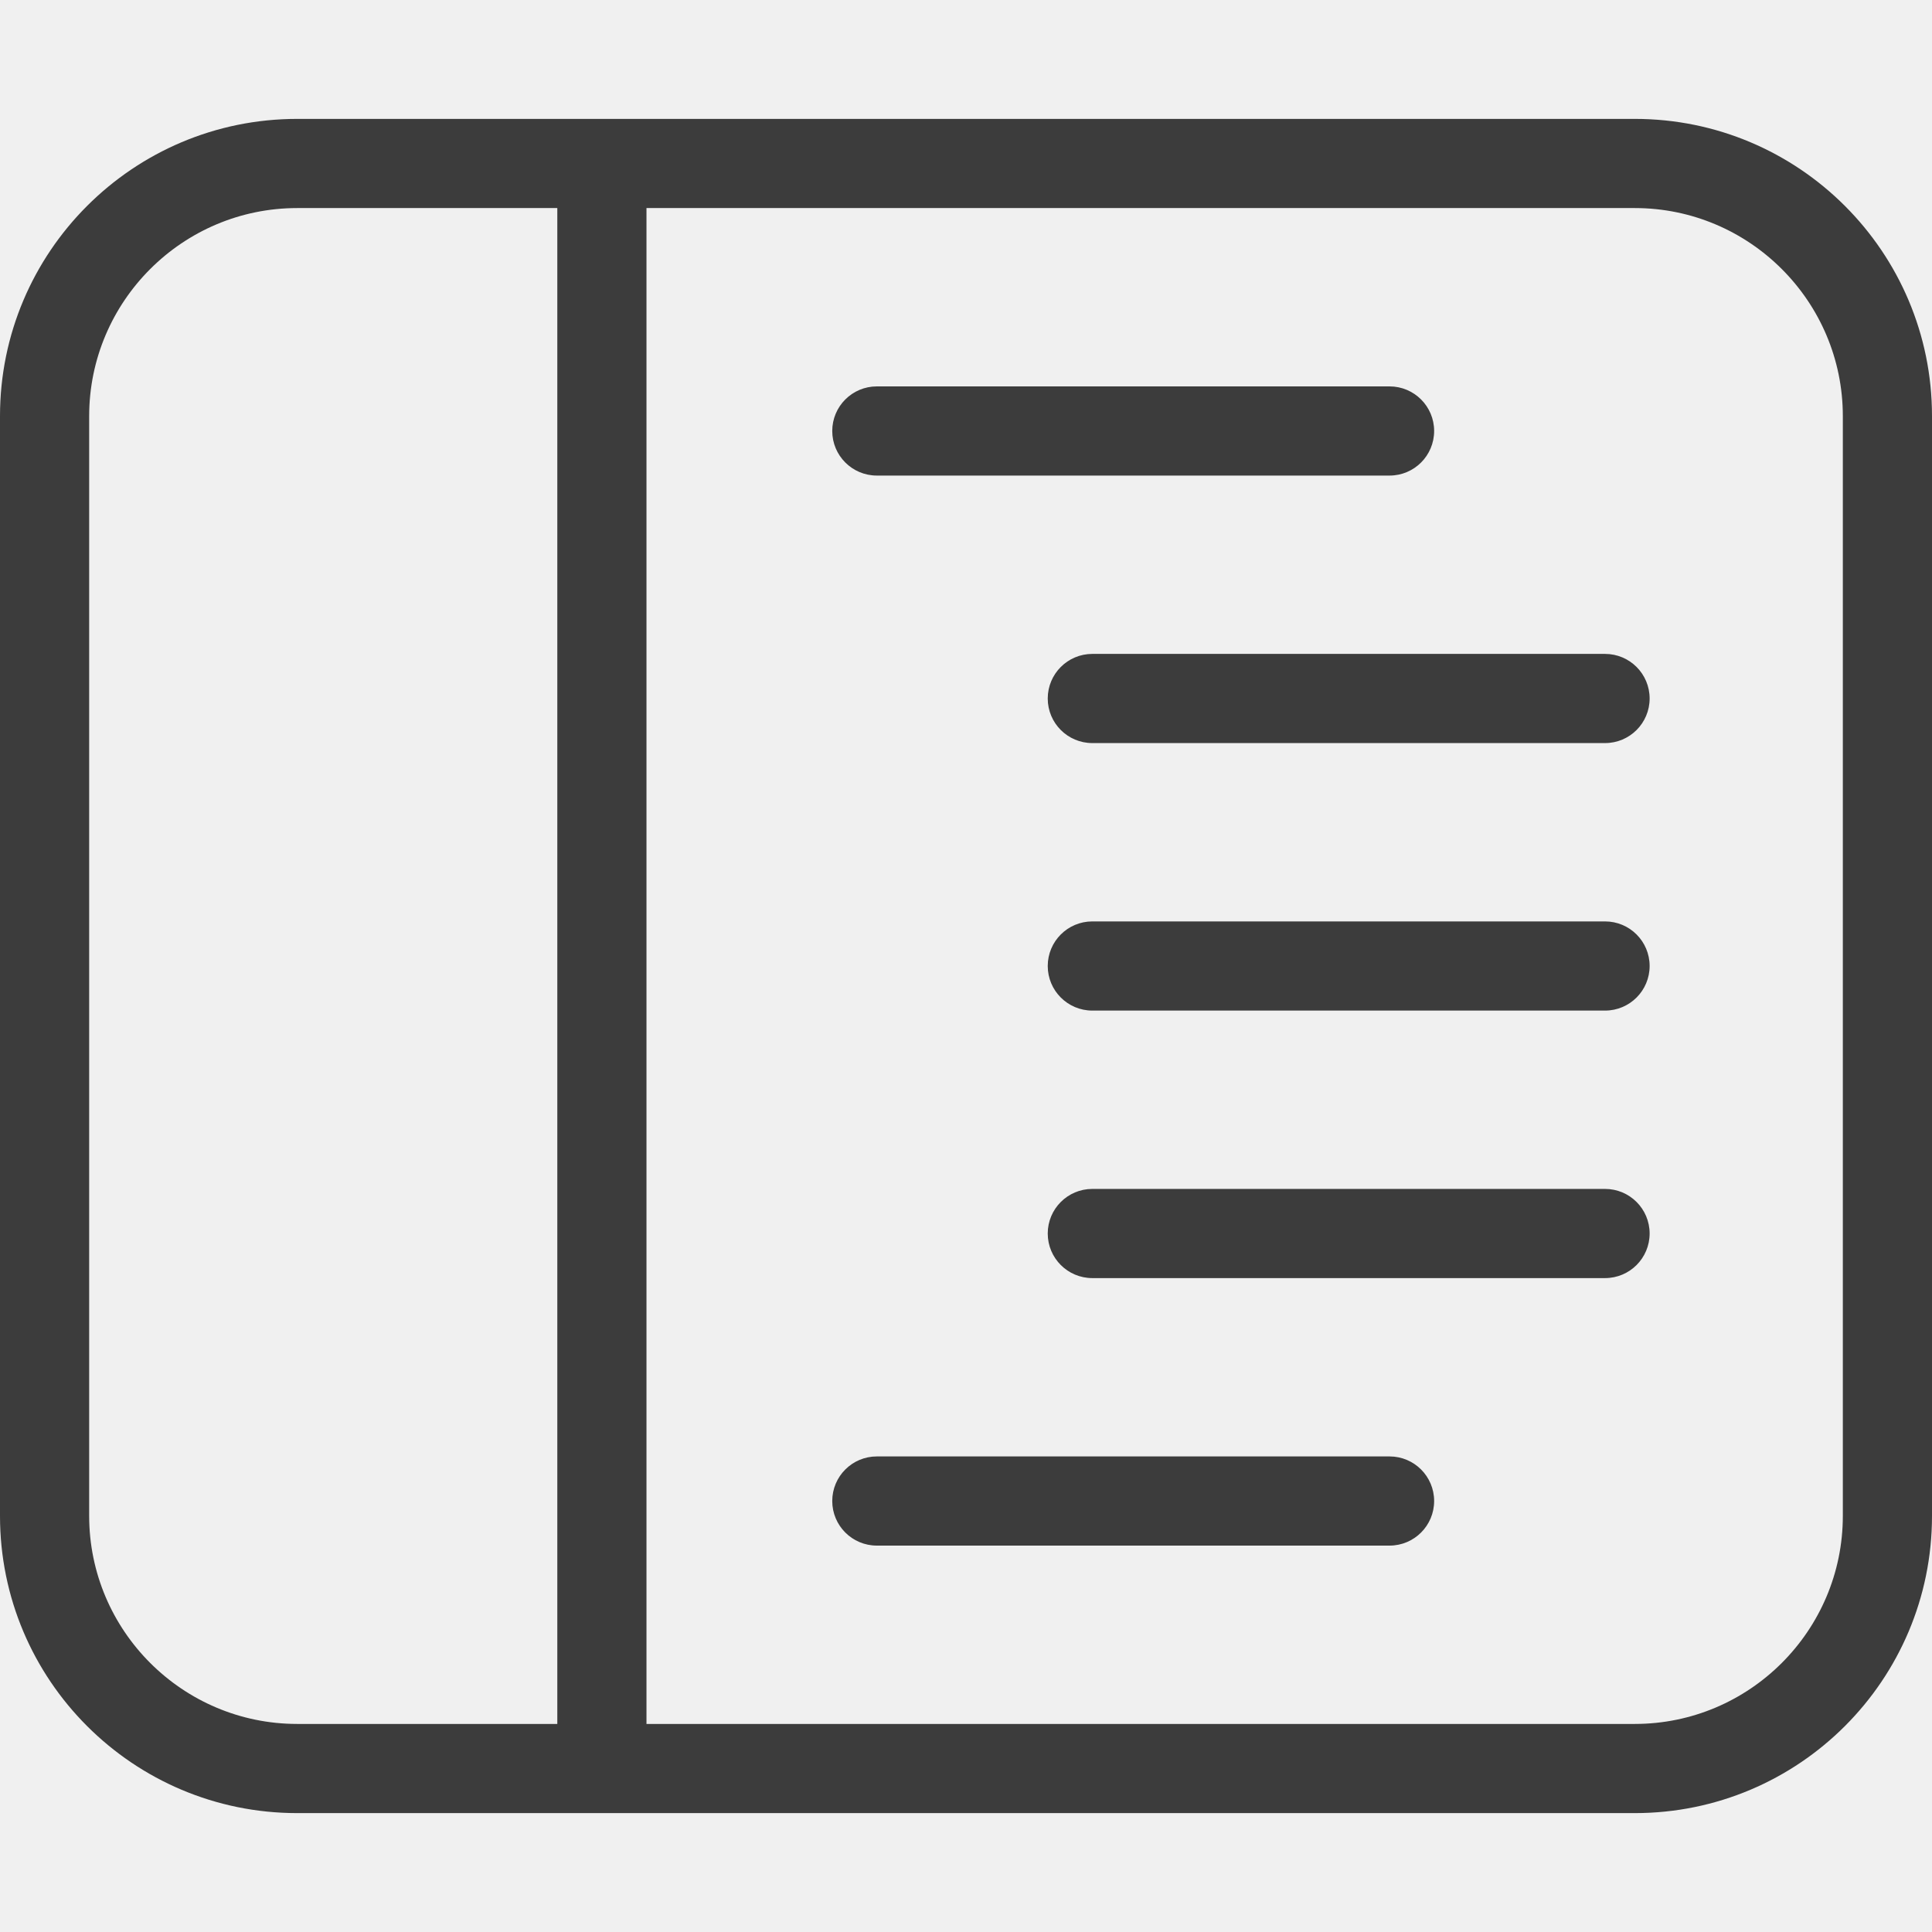
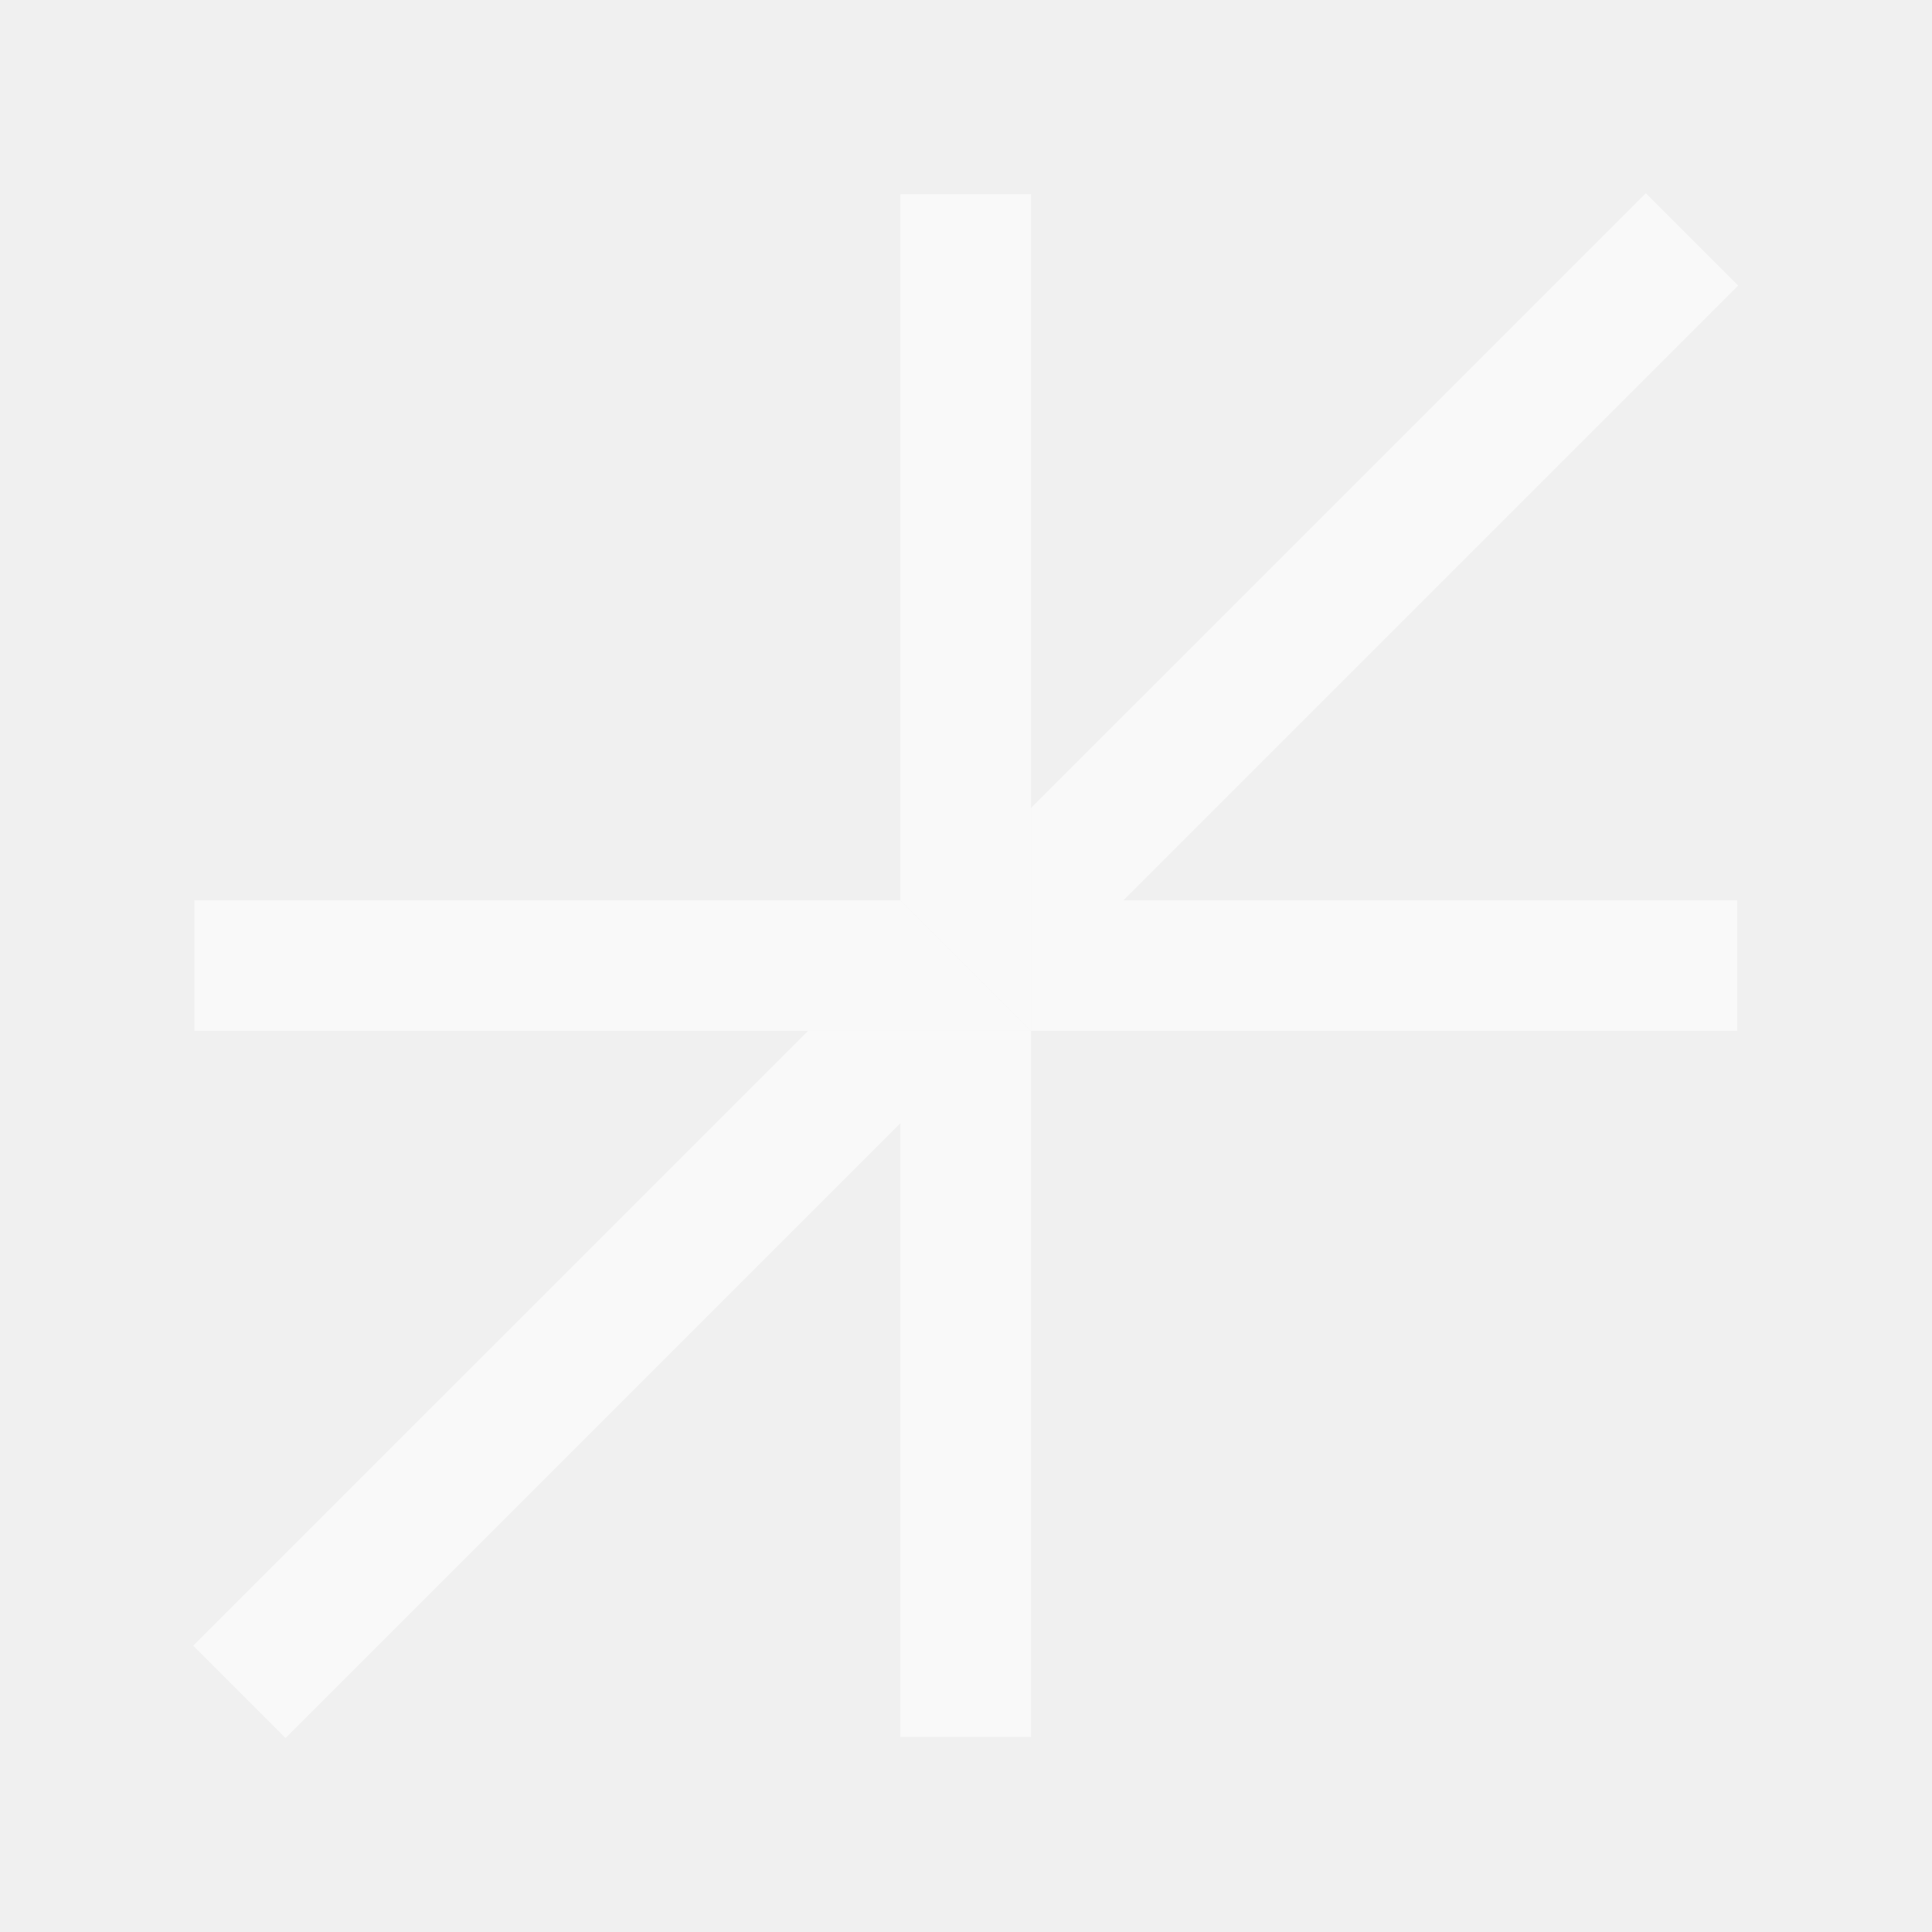
<svg xmlns="http://www.w3.org/2000/svg" width="260" height="260" viewBox="0 0 260 260" fill="none">
-   <path d="M220 16H40C17.909 16 0 33.909 0 56V204C0 226.091 17.909 244 40 244H220C242.091 244 260 226.091 260 204V56C260 33.909 242.091 16 220 16ZM12 204V56C12 40.561 24.561 28 40 28H75V232H40C24.561 232 12 219.439 12 204ZM248 204C248 219.439 235.439 232 220 232H87V28H220C235.439 28 248 40.561 248 56V204ZM112 58C112 54.686 114.686 52 118 52H187C190.314 52 193 54.686 193 58C193 61.314 190.314 64 187 64H118C114.686 64 112 61.314 112 58ZM193 202C193 205.314 190.314 208 187 208H118C114.686 208 112 205.314 112 202C112 198.686 114.686 196 118 196H187C190.314 196 193 198.686 193 202ZM222 94C222 97.314 219.314 100 216 100H147C143.686 100 141 97.314 141 94C141 90.686 143.686 88 147 88H216C219.314 88 222 90.686 222 94ZM222 130C222 133.314 219.314 136 216 136H147C143.686 136 141 133.314 141 130C141 126.686 143.686 124 147 124H216C219.314 124 222 126.686 222 130ZM222 166C222 169.314 219.314 172 216 172H147C143.686 172 141 169.314 141 166C141 162.686 143.686 160 147 160H216C219.314 160 222 162.686 222 166Z" fill="#3C3C3C" />
+   <g transform="translate(26.000 26.000) scale(6.01156)" opacity="0.6">
+     <g transform="translate(-148.908 0)">
+       <path d="M183.494 2.067L181.427 0L167.664 13.762V15.829V18.751H183.472V15.829H169.733L183.494 2.067Z" fill="#FFFFFF" />
+       <path d="M164.74 0.022V15.828L167.663 18.751H162.674L148.908 32.516L150.975 34.584L164.74 20.818V34.558H167.663V18.751V17.557V0.022H164.74Z" fill="#FFFFFF" />
+       <path d="M148.935 18.751V15.829H164.741L167.664 18.751H148.935Z" fill="#FFFFFF" />
+     </g>
+   </g>
</svg>
